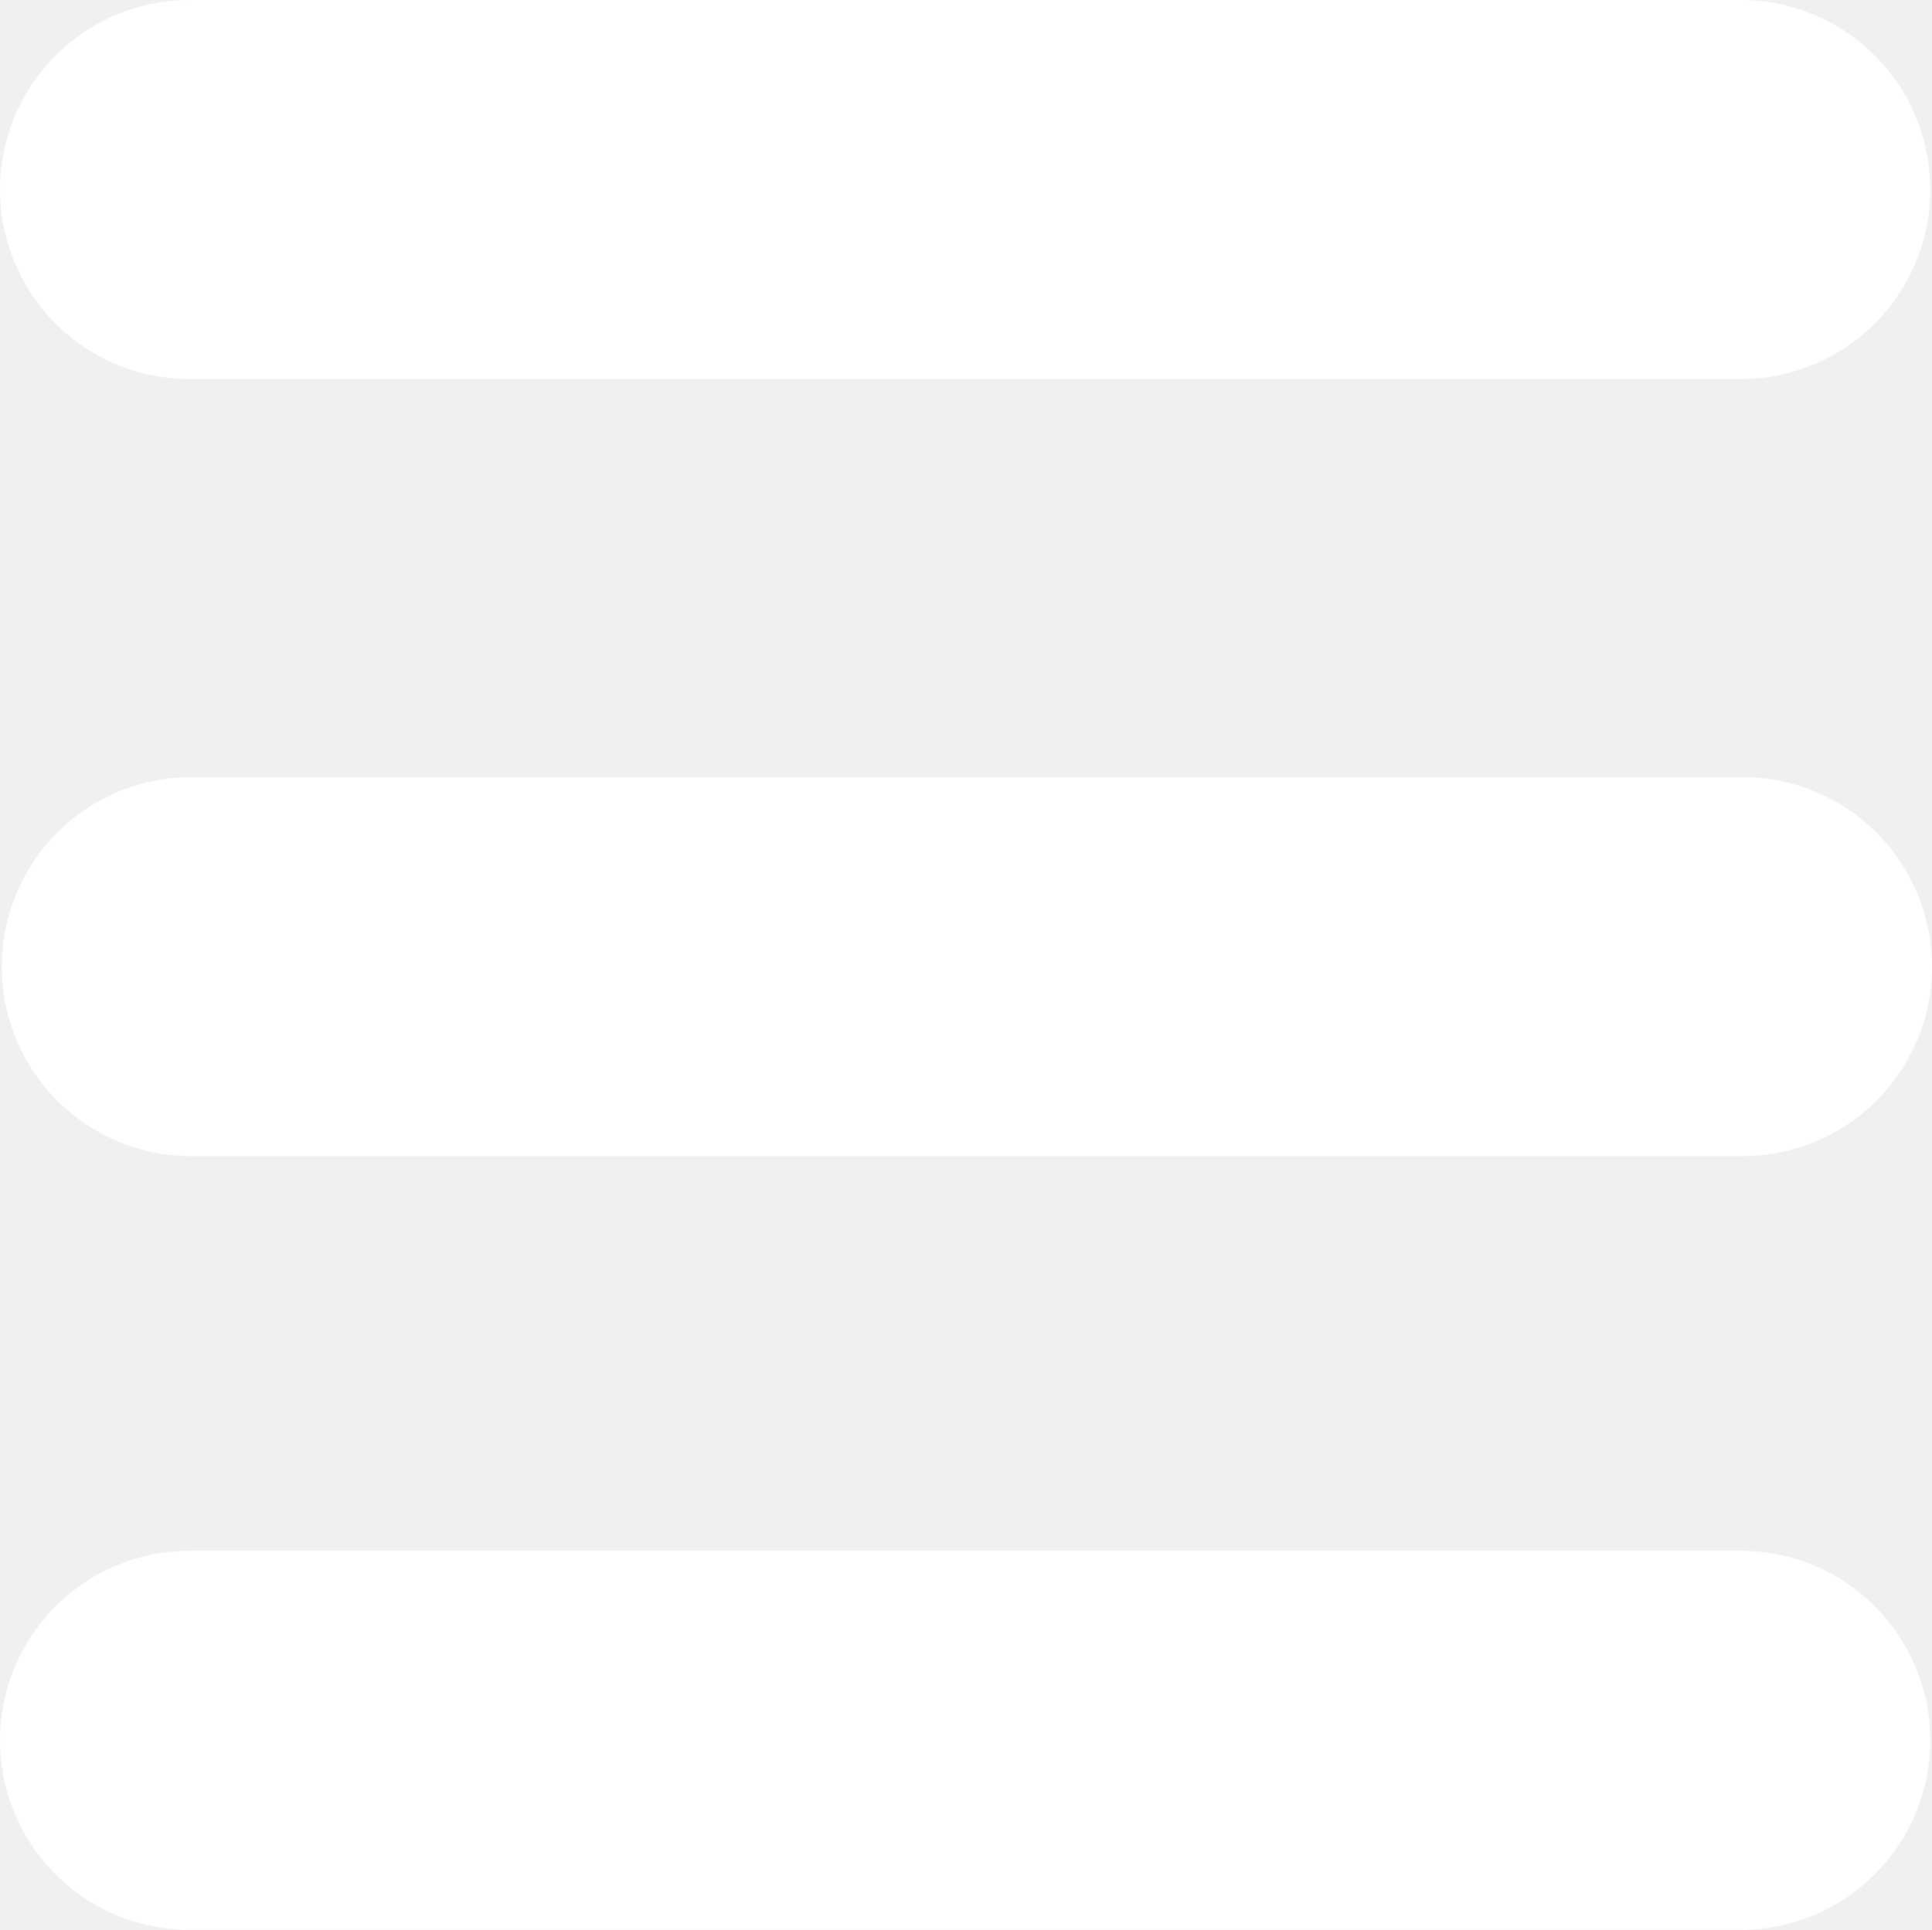
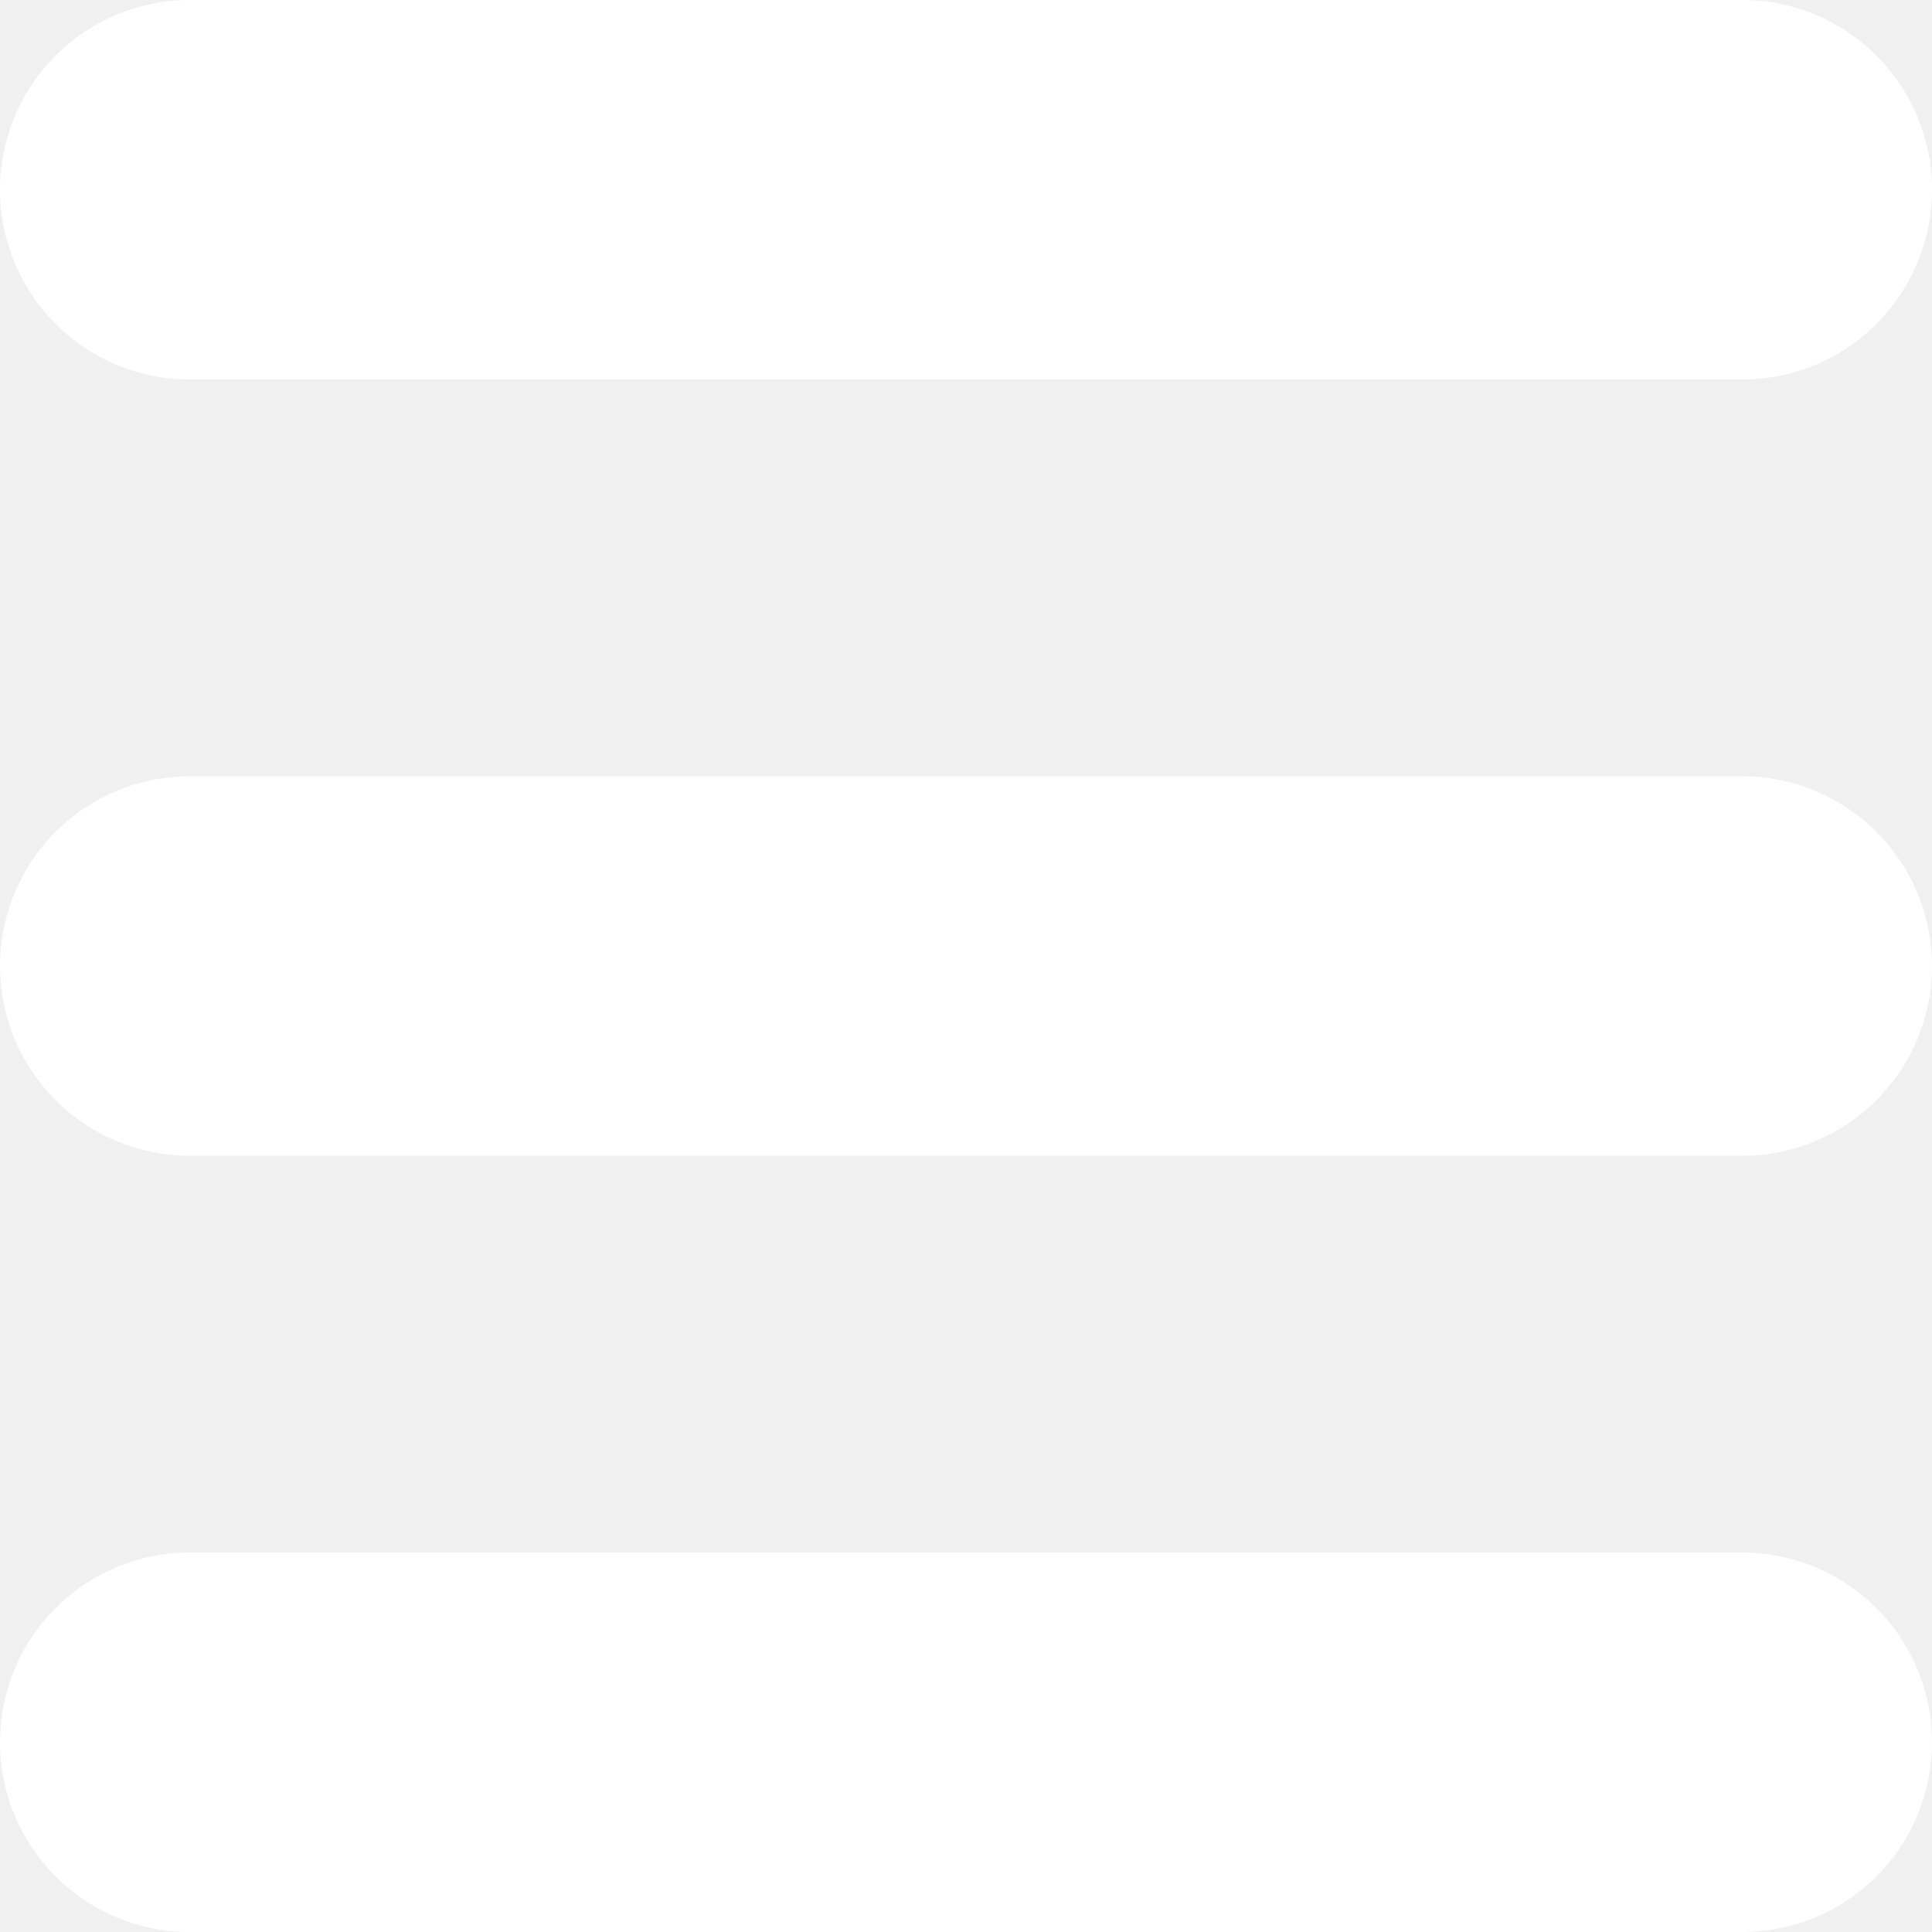
- <svg xmlns="http://www.w3.org/2000/svg" viewBox="0 0 112.1 112">
+ <svg xmlns="http://www.w3.org/2000/svg" viewBox="0 0 112 112">
  <defs>
    <style>
      .b {
        fill: none;
-         stroke: #fff;
+         stroke: white;
        stroke-linecap: round;
        stroke-miterlimit: 10;
        stroke-width: 22px;
      }
    </style>
  </defs>
  <line class="b" x1="11" y1="11" x2="101" y2="11" />
-   <line class="b" x1="11.1" y1="56.1" x2="101.1" y2="56.1" />
+   <line class="b" x1="11" y1="56" x2="101" y2="56" />
  <line class="b" x1="11" y1="101" x2="101" y2="101" />
</svg>
